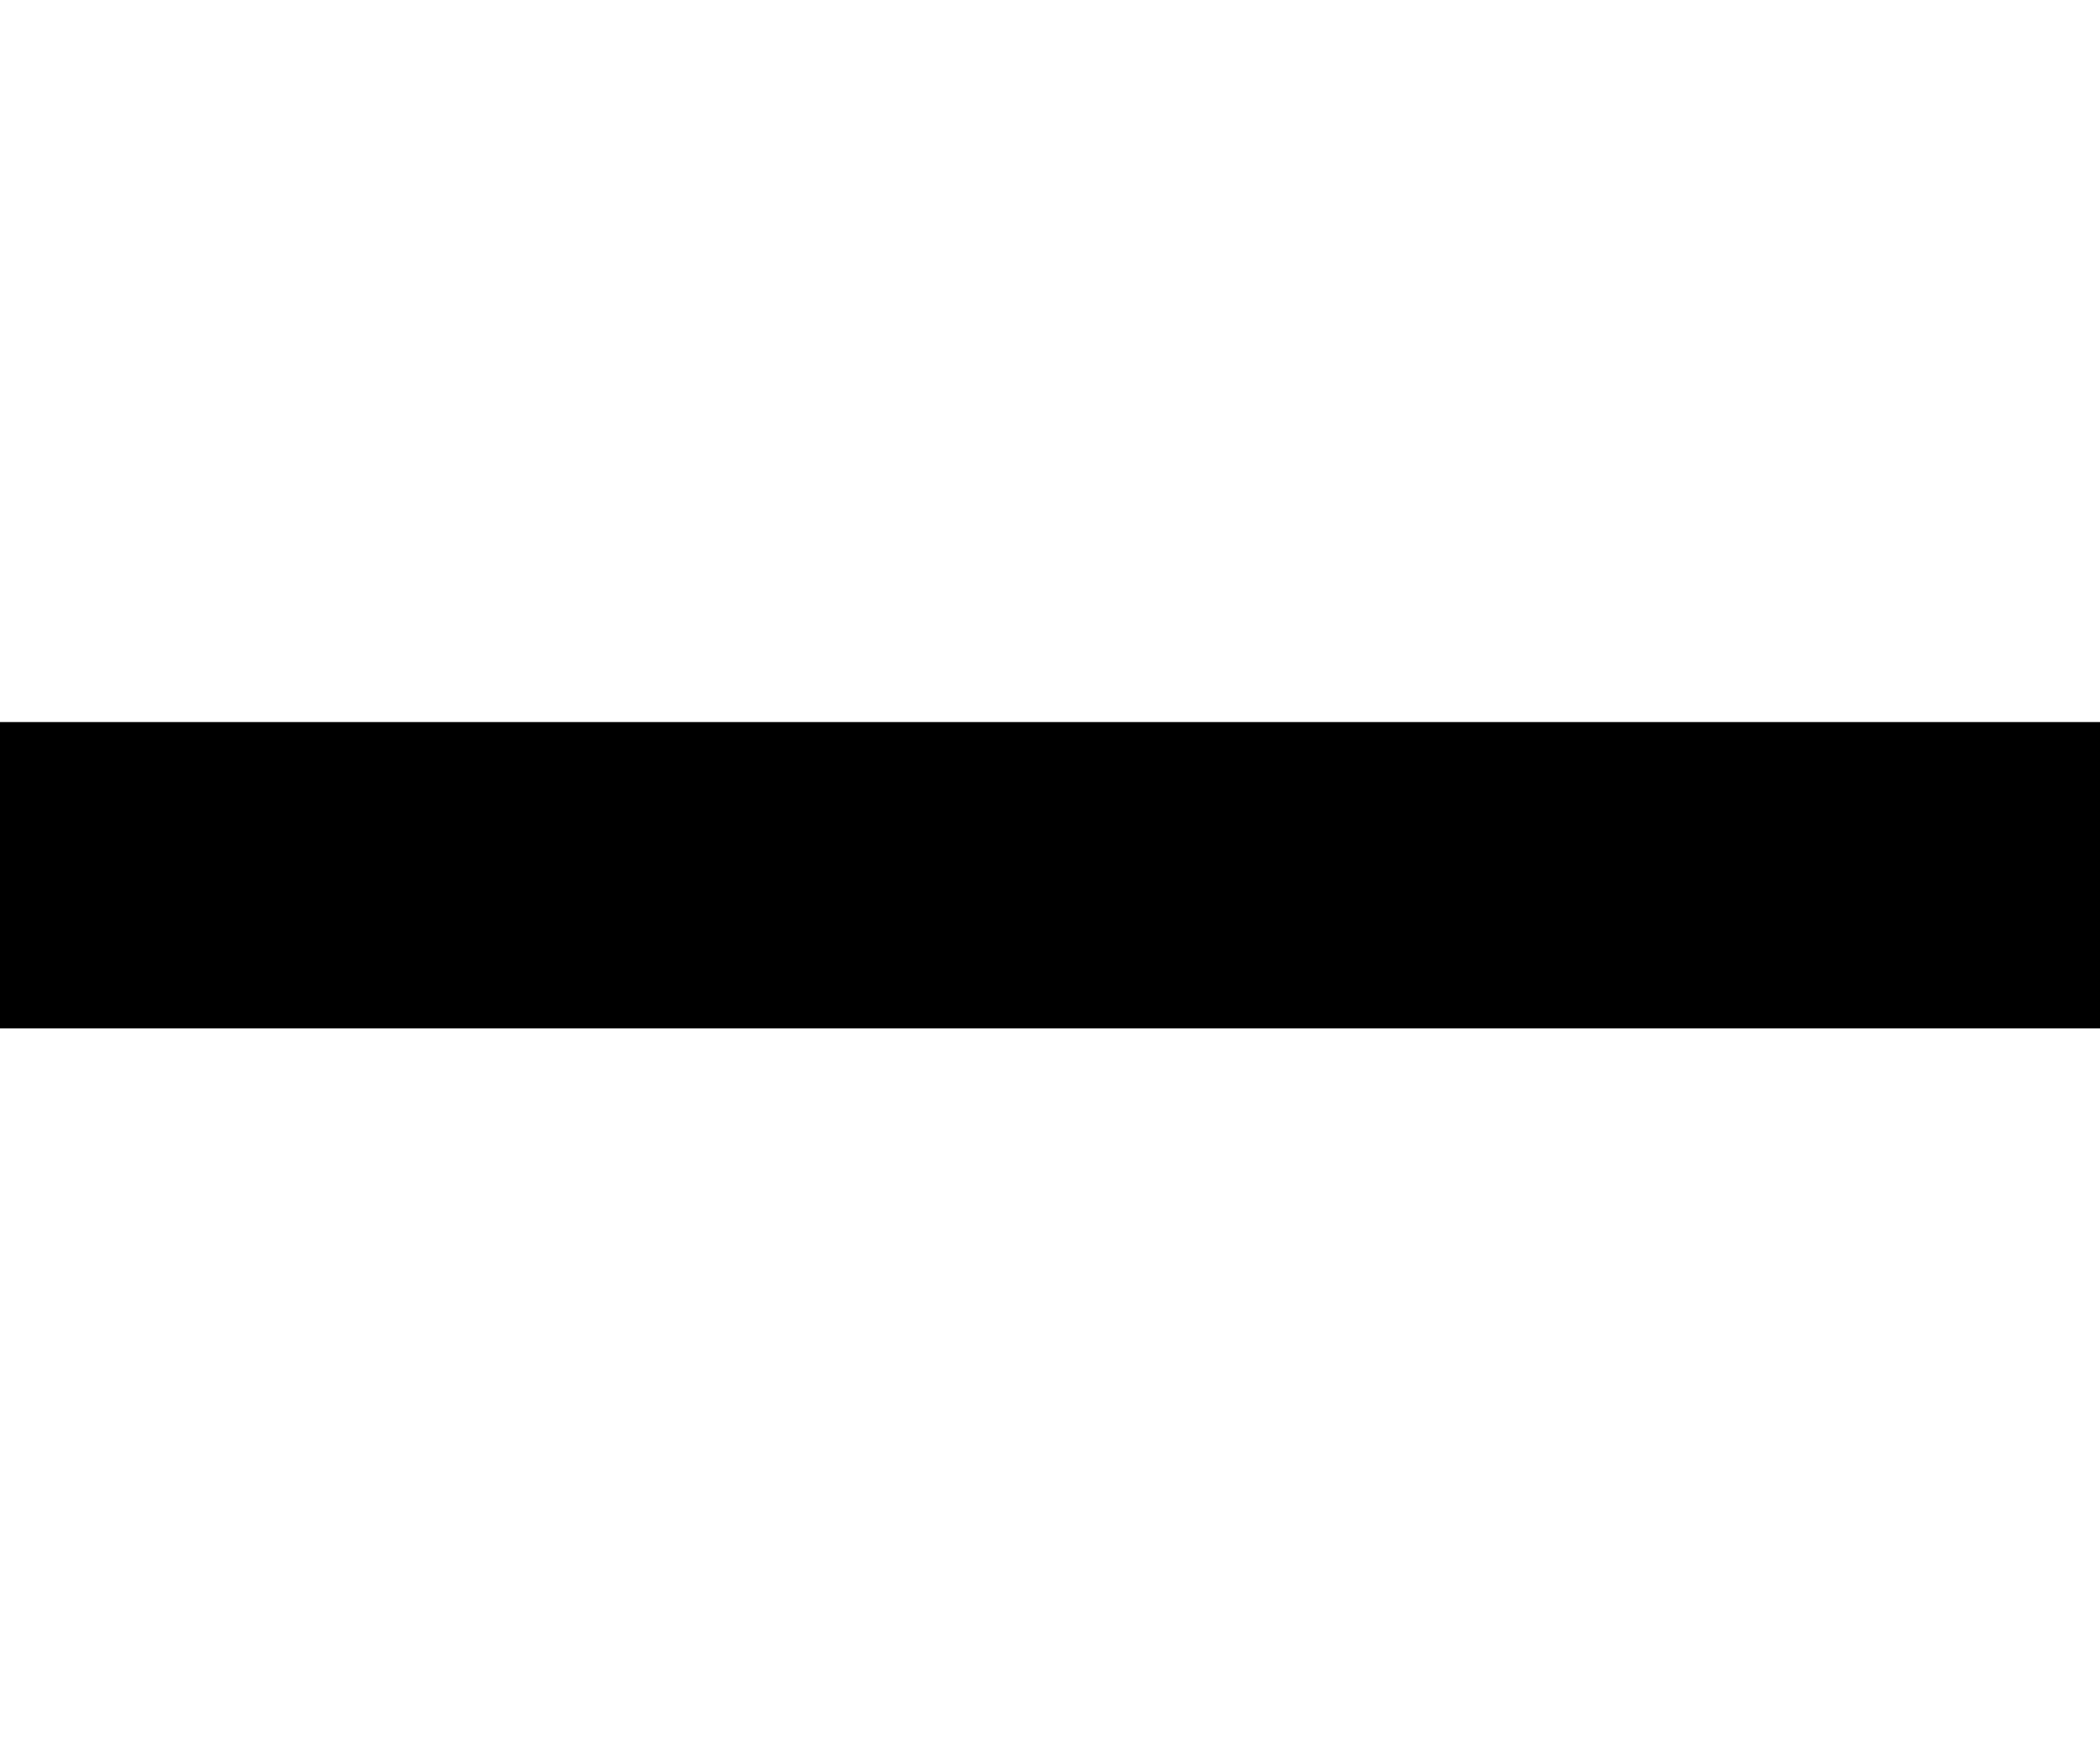
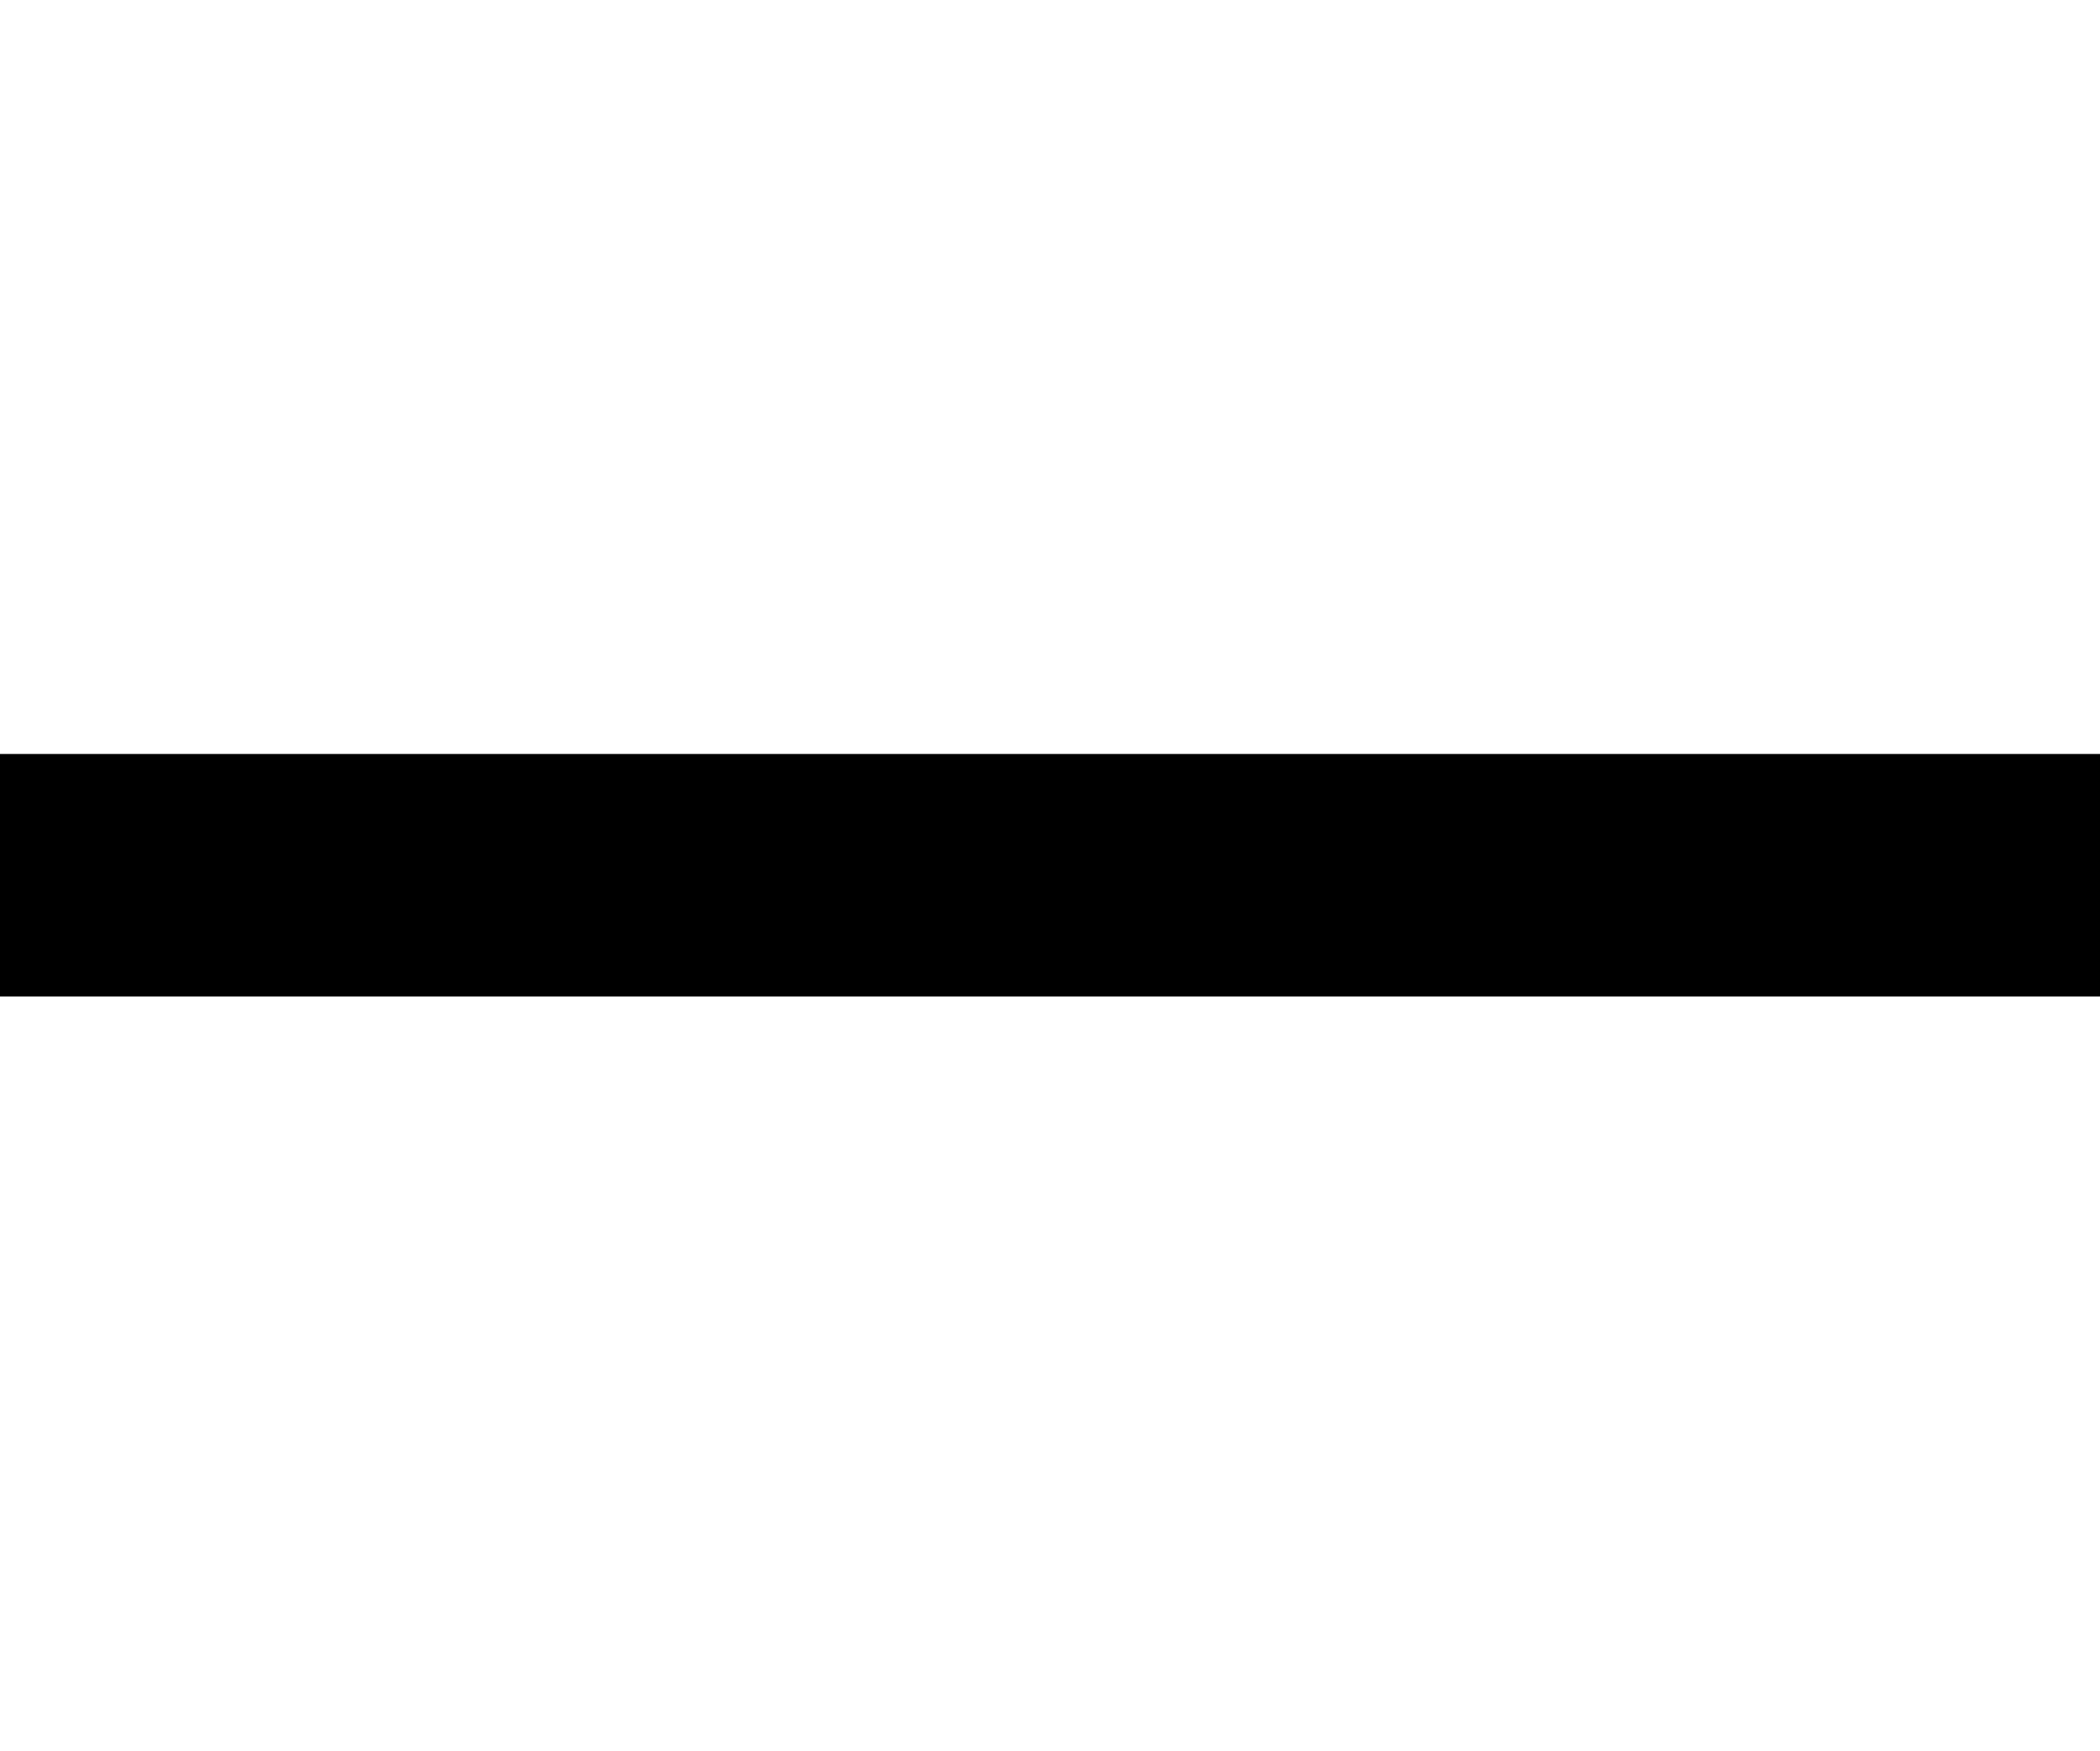
<svg xmlns="http://www.w3.org/2000/svg" version="1.1" id="Layer_1" x="0px" y="0px" width="72px" height="60px" viewBox="0 0 72 60" enable-background="new 0 0 72 60" xml:space="preserve">
-   <rect y="24.75" width="72" height="10.5" />
+   <rect y="25.844" width="72" height="8.313" />
</svg>
